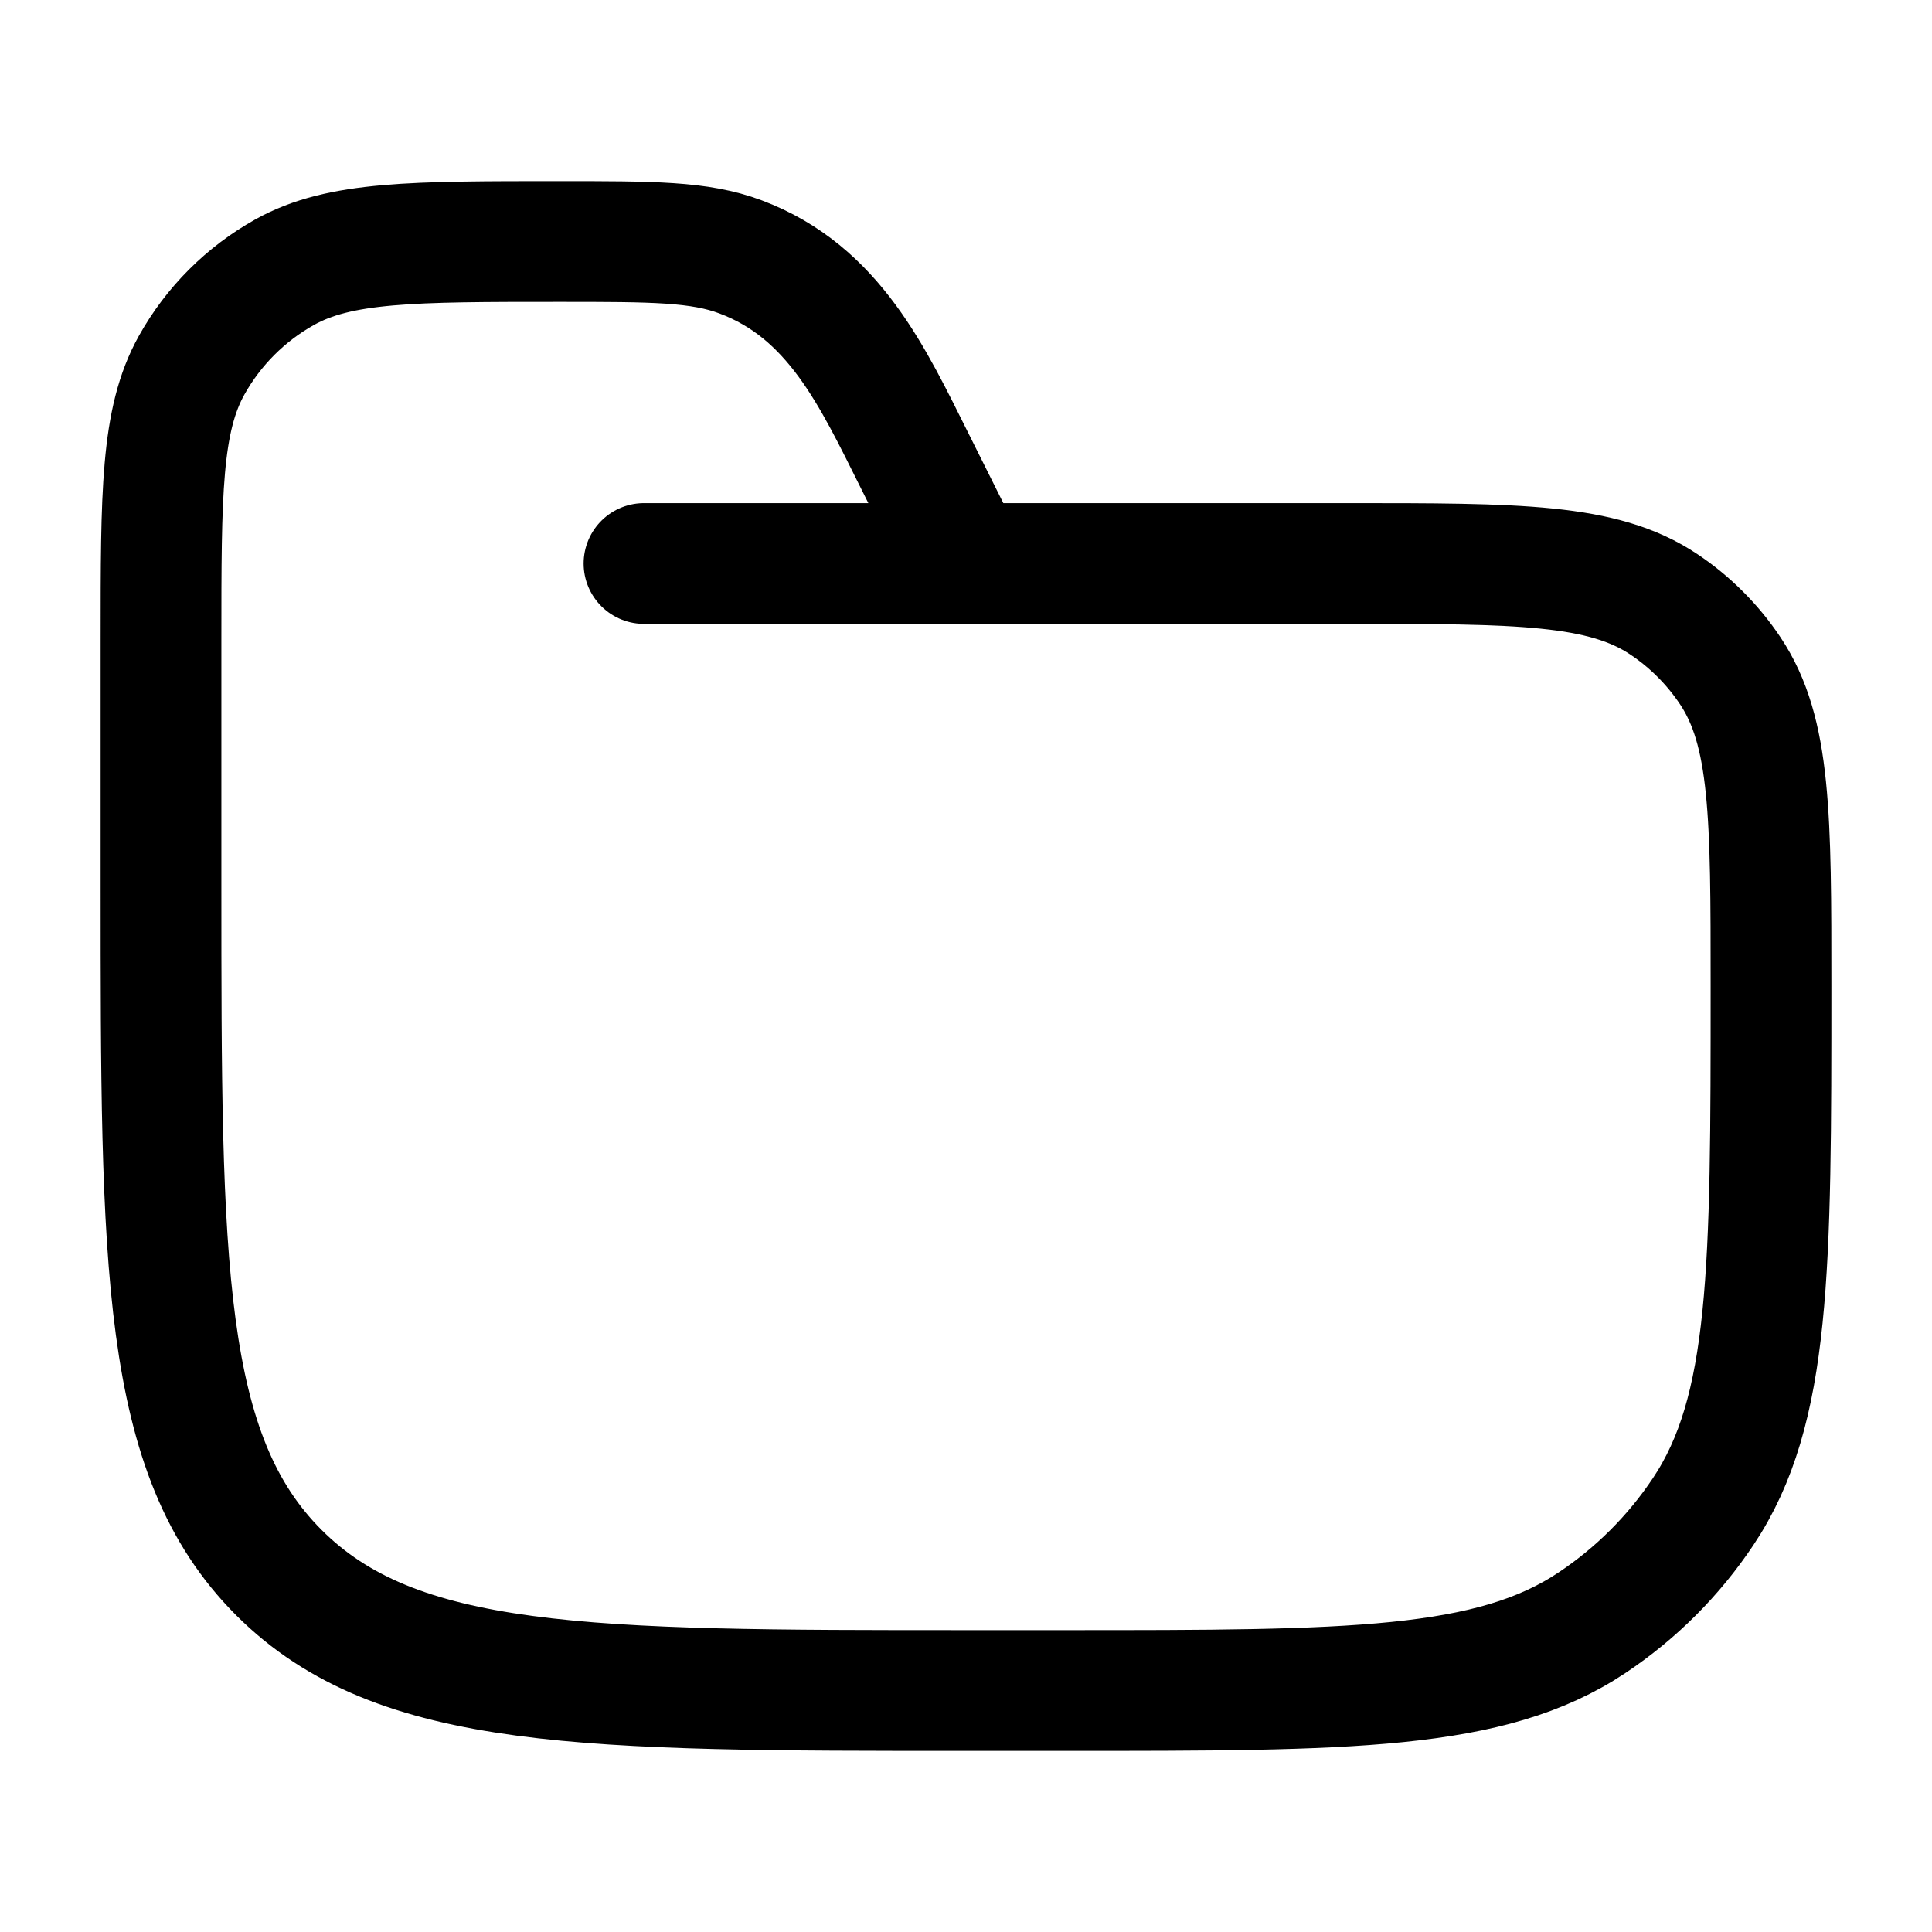
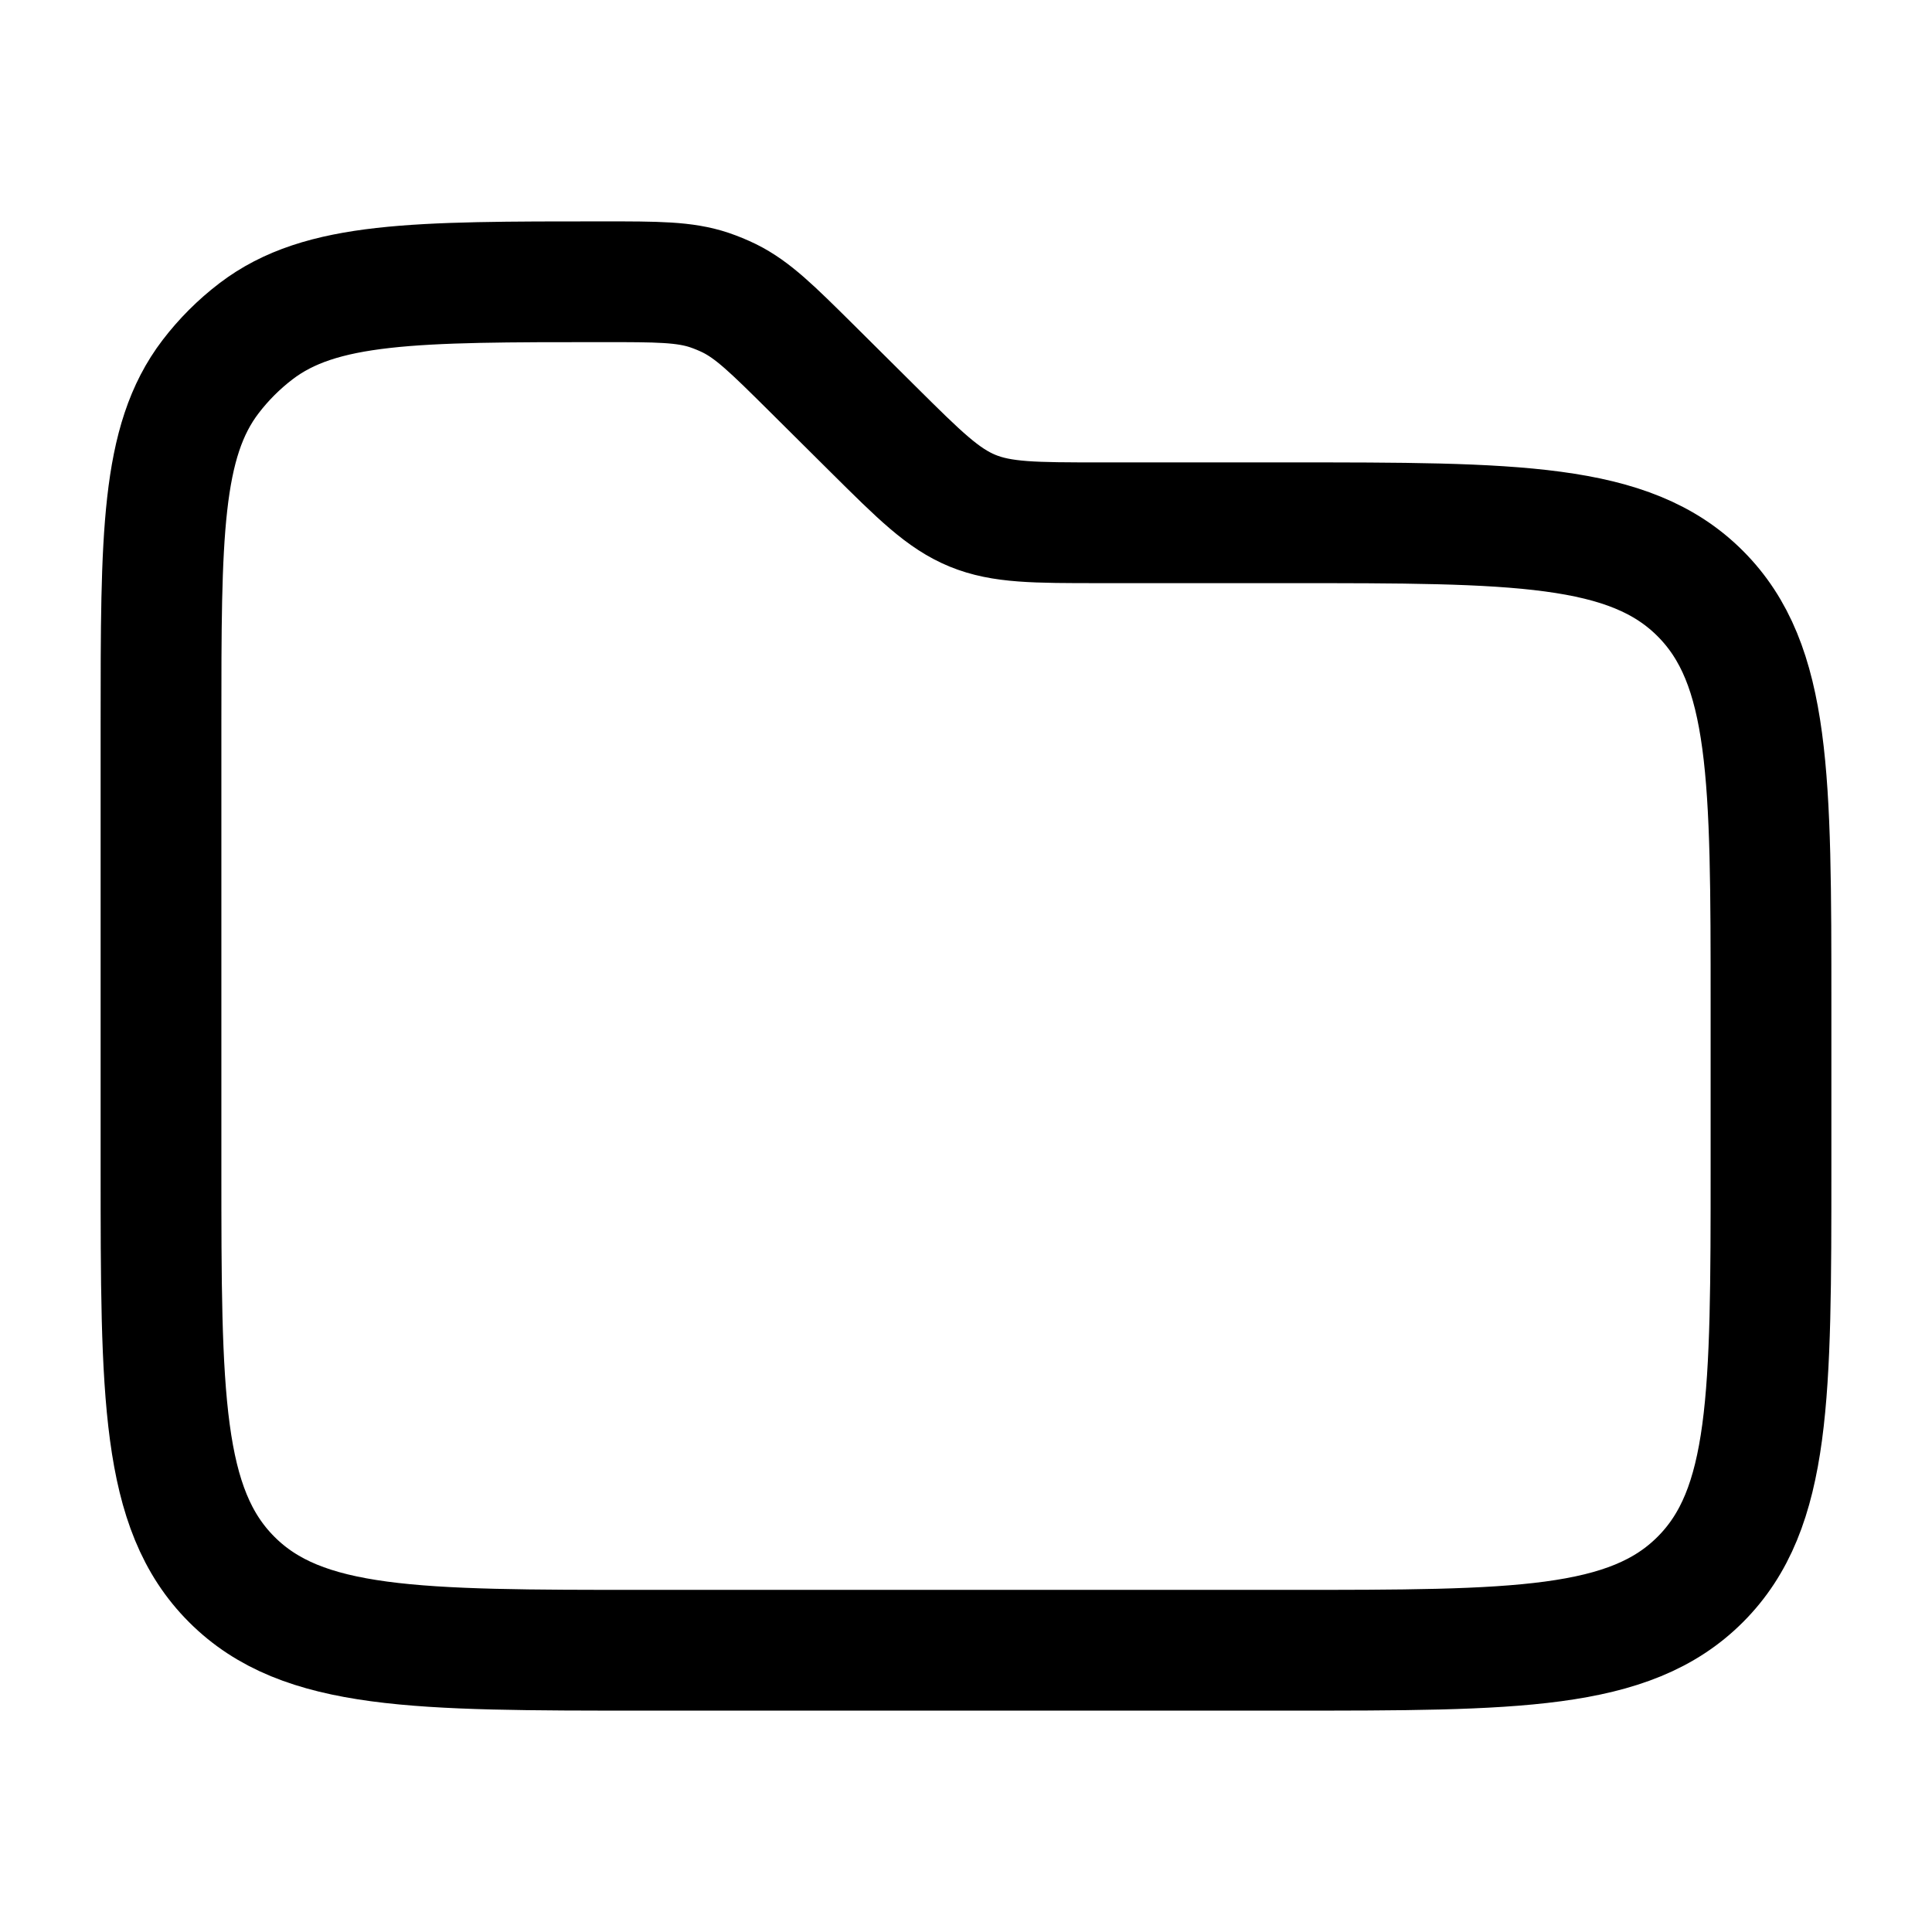
<svg xmlns="http://www.w3.org/2000/svg" viewBox="0 0 24 24" width="24" height="24" fill="none">
-   <path d="M8 7H16.75C18.857 7 19.91 7 20.667 7.506C20.994 7.724 21.276 8.006 21.494 8.333C22 9.09 22 10.143 22 12.25C22 15.761 22 17.517 21.157 18.778C20.793 19.324 20.324 19.793 19.778 20.157C18.517 21 16.761 21 13.25 21H12C7.286 21 4.929 21 3.464 19.535C2 18.071 2 15.714 2 11V7.944C2 6.128 2 5.22 2.38 4.538C2.651 4.052 3.052 3.651 3.538 3.38C4.22 3 5.128 3 6.944 3C8.108 3 8.69 3 9.199 3.191C10.362 3.627 10.842 4.684 11.367 5.733L12 7" stroke="#000000" stroke-linecap="round" stroke-width="1.5" />
+   <path d="M13.666 6.494H16C18.828 6.494 20.243 6.494 21.121 7.373C22 8.252 22 9.666 22 12.495V14.5C22 17.328 22 18.743 21.121 19.621C20.243 20.5 18.828 20.5 16 20.5H8C5.172 20.5 3.757 20.5 2.879 19.621C2 18.743 2 17.328 2 14.5V8.992C2 6.654 2 5.485 2.616 4.679C2.778 4.467 2.967 4.278 3.179 4.116C3.985 3.5 5.154 3.5 7.492 3.5C8.166 3.5 8.504 3.5 8.814 3.604C8.898 3.633 8.979 3.666 9.059 3.705C9.352 3.85 9.592 4.087 10.071 4.562L10.848 5.334C11.425 5.907 11.714 6.193 12.08 6.344C12.446 6.494 12.852 6.494 13.666 6.494Z" stroke="#000000" stroke-linecap="round" stroke-linejoin="round" stroke-width="1.5" />
</svg>
